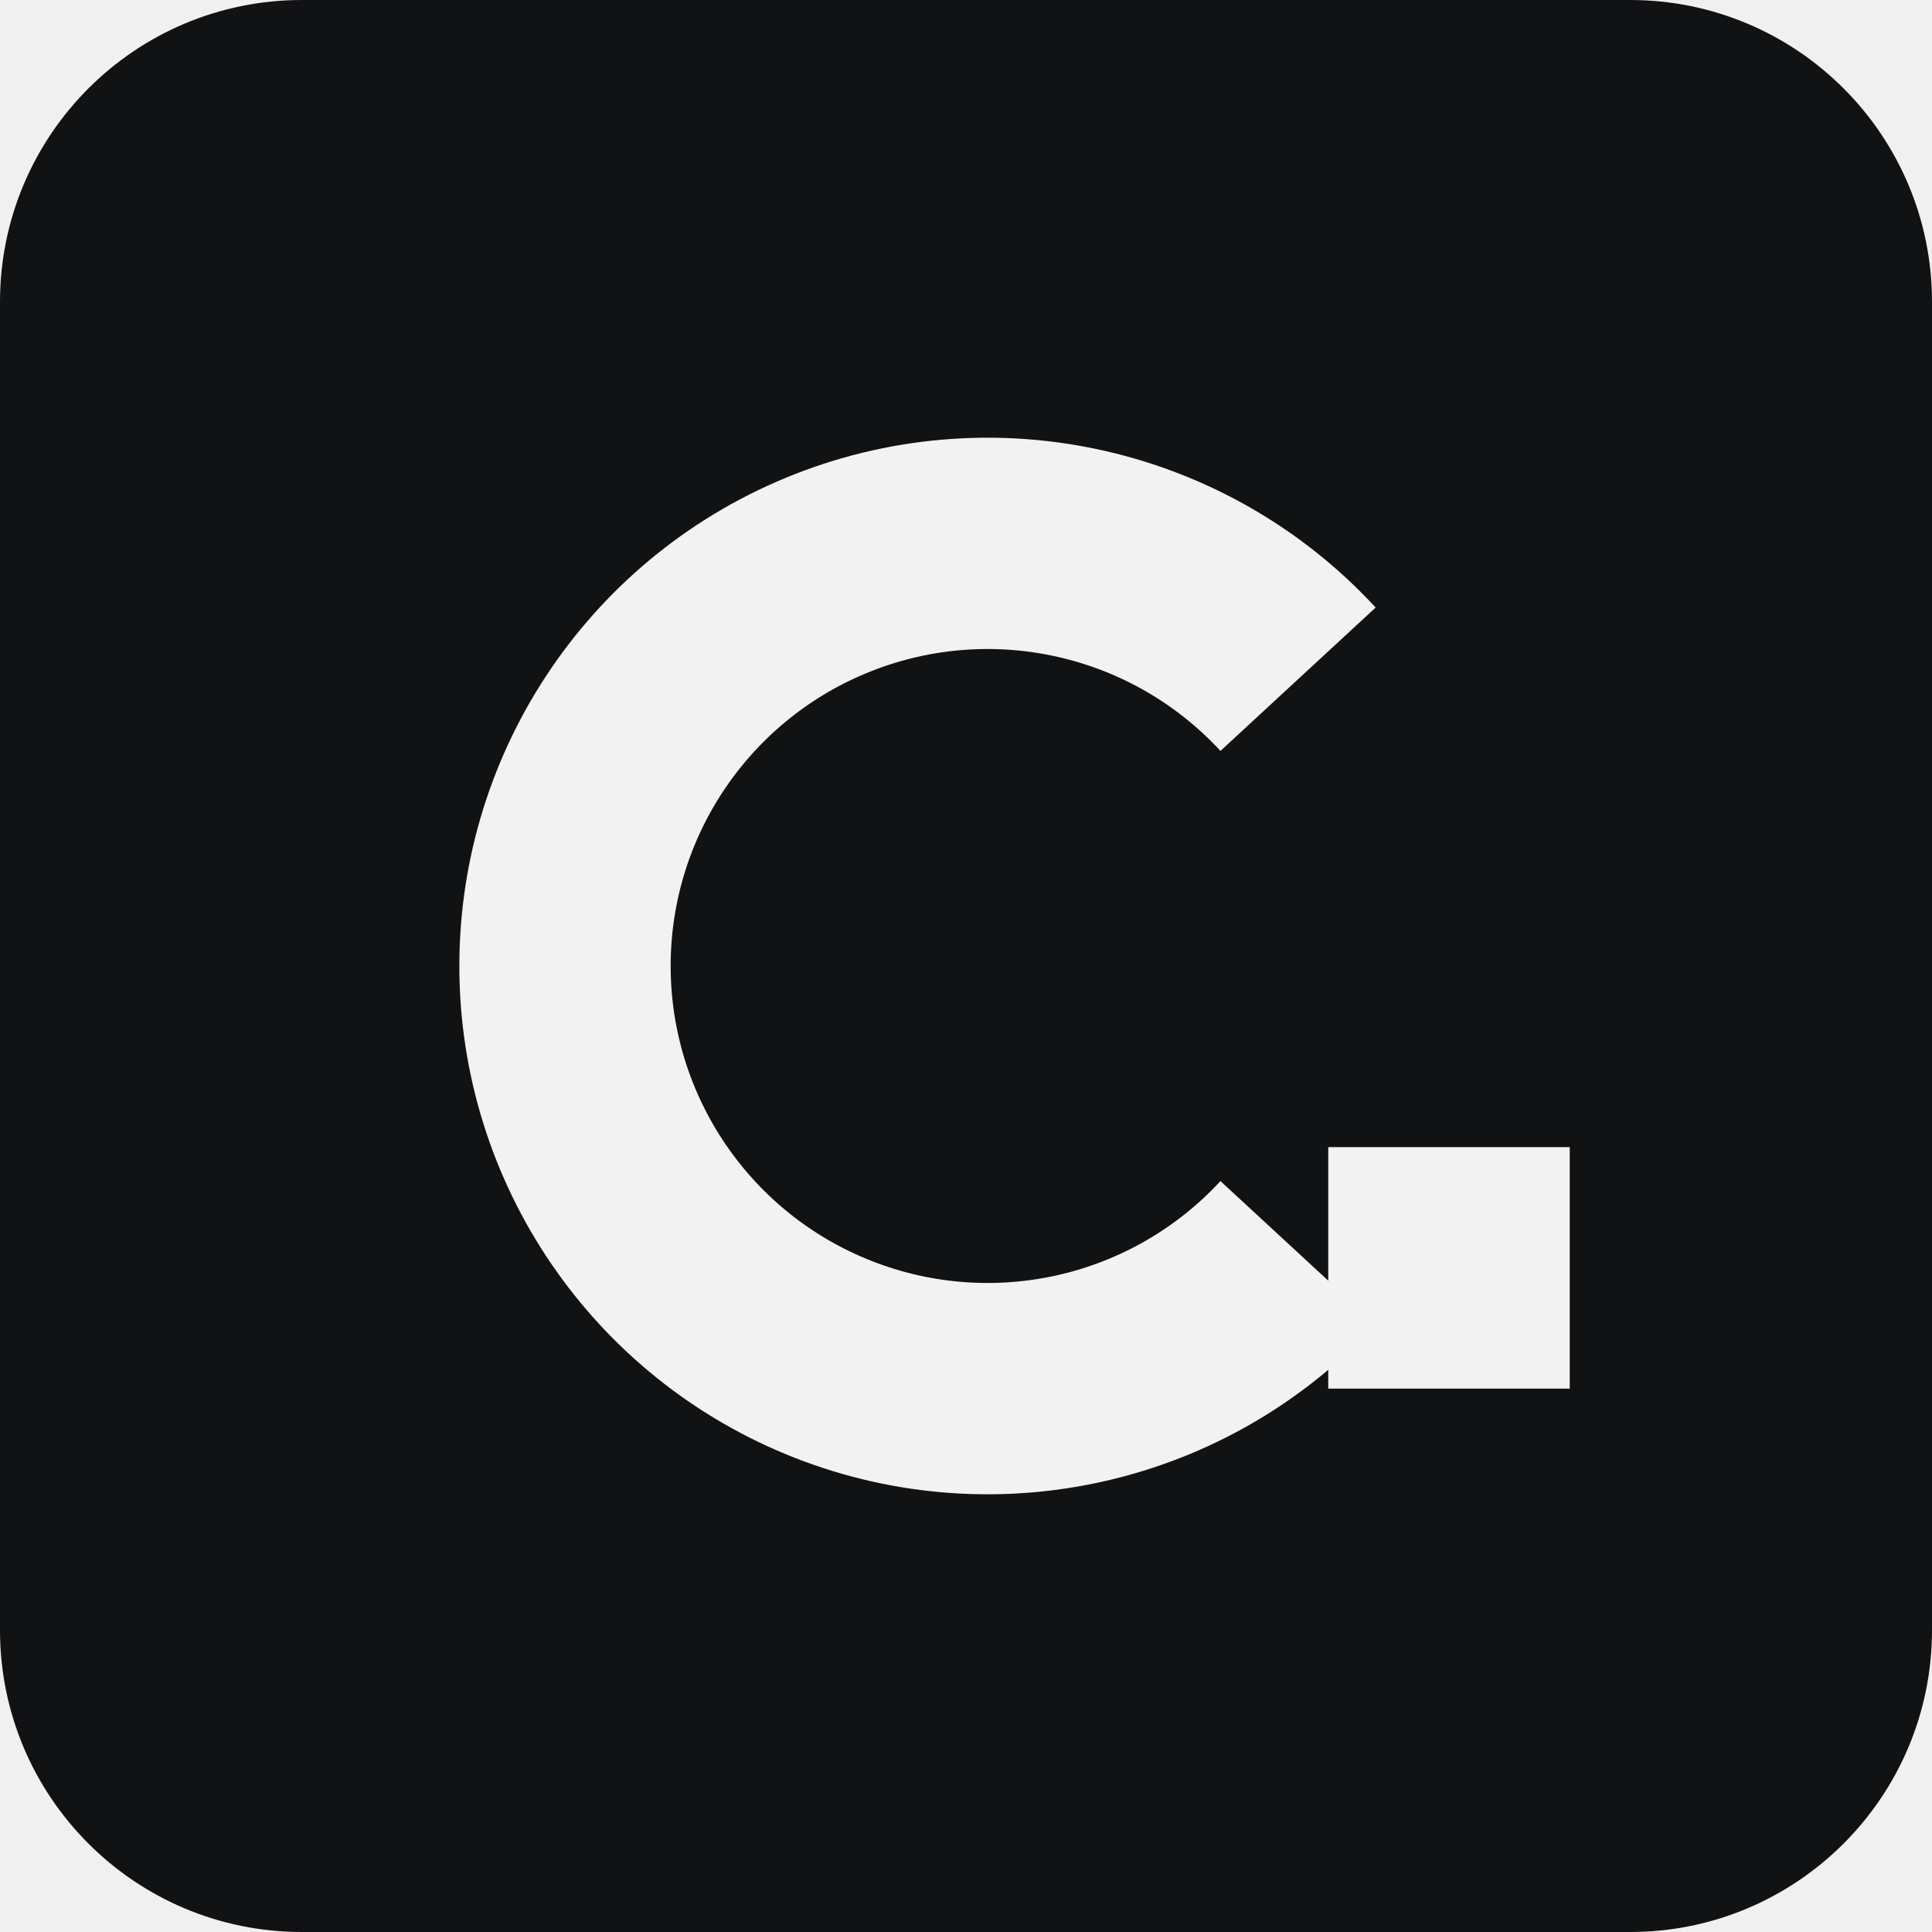
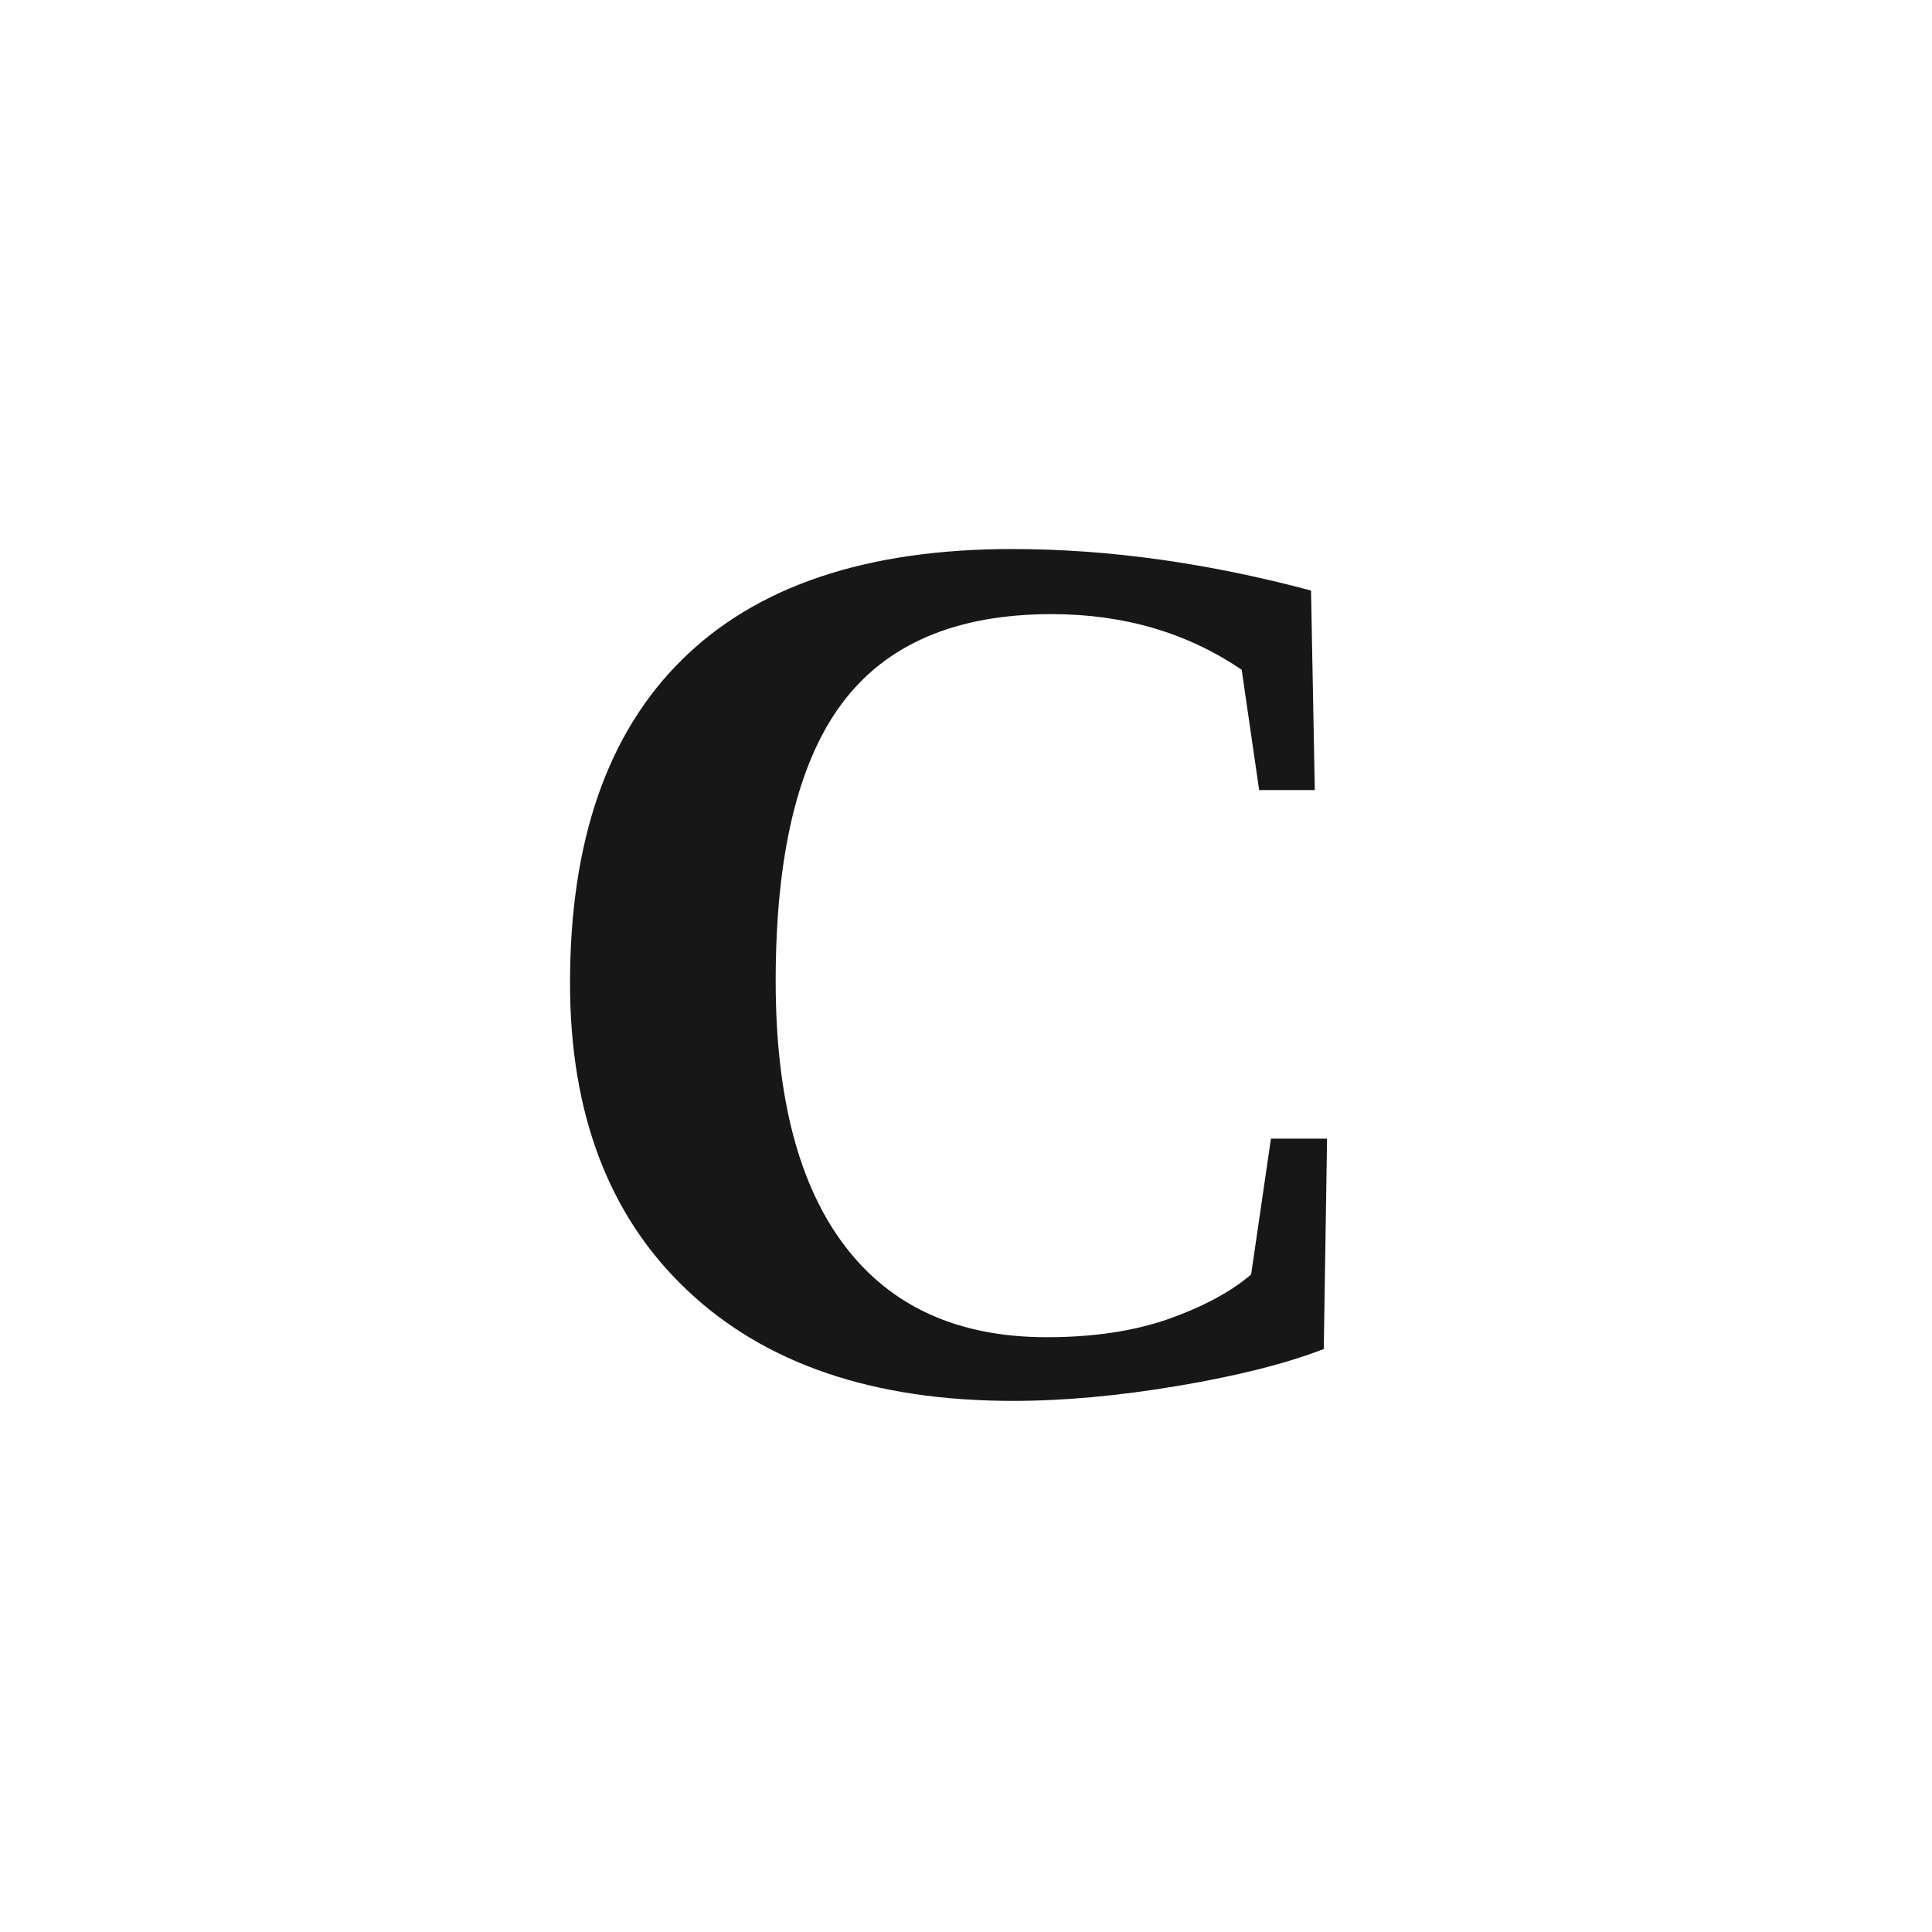
<svg xmlns="http://www.w3.org/2000/svg" viewBox="0 0 64 64">
-   <rect width="64" height="64" rx="10" fill="#111214" />
-   <path d="M43 22.5a14 14 0 1 0 0 19" fill="none" stroke="#f2f2f2" stroke-width="7" />
-   <rect x="44" y="38" width="8" height="8" fill="#f2f2f2" />
+   <rect width="64" height="64" fill="#ffffff" />
+   <text x="32" y="46" font-family="Georgia, 'Times New Roman', serif" font-size="42" font-weight="600" text-anchor="middle" fill="#171717">C</text>
</svg>
